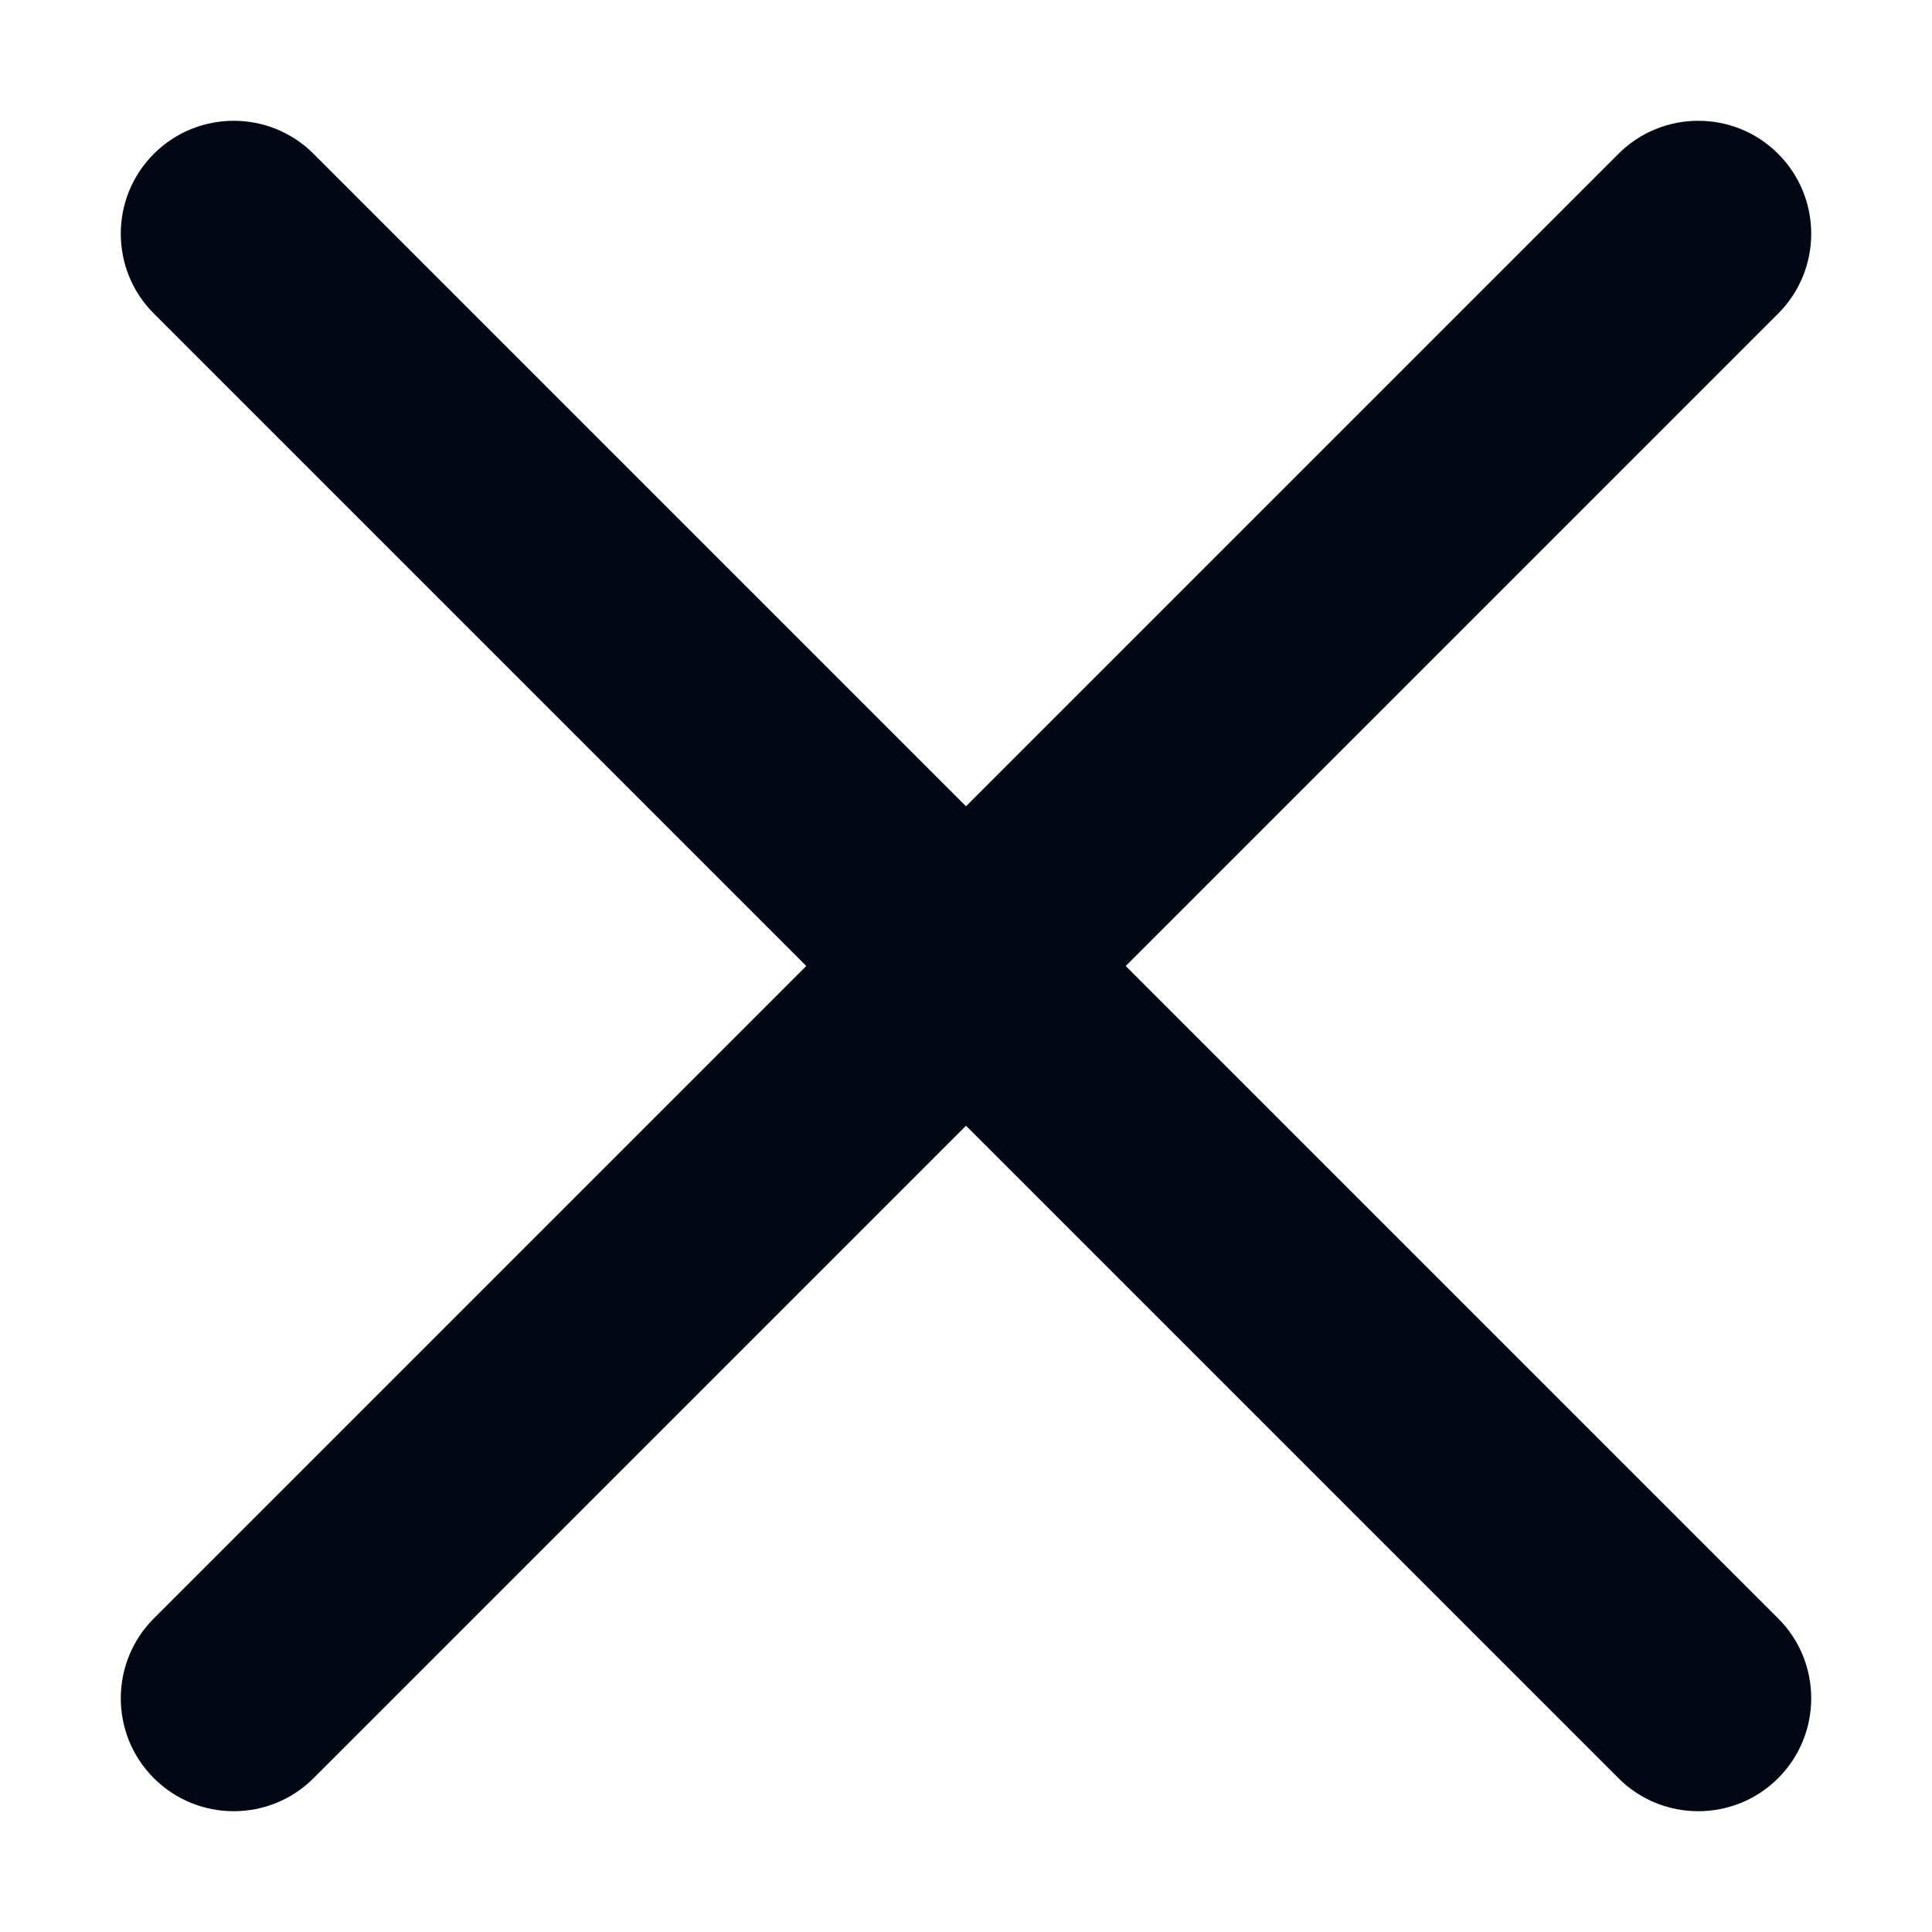
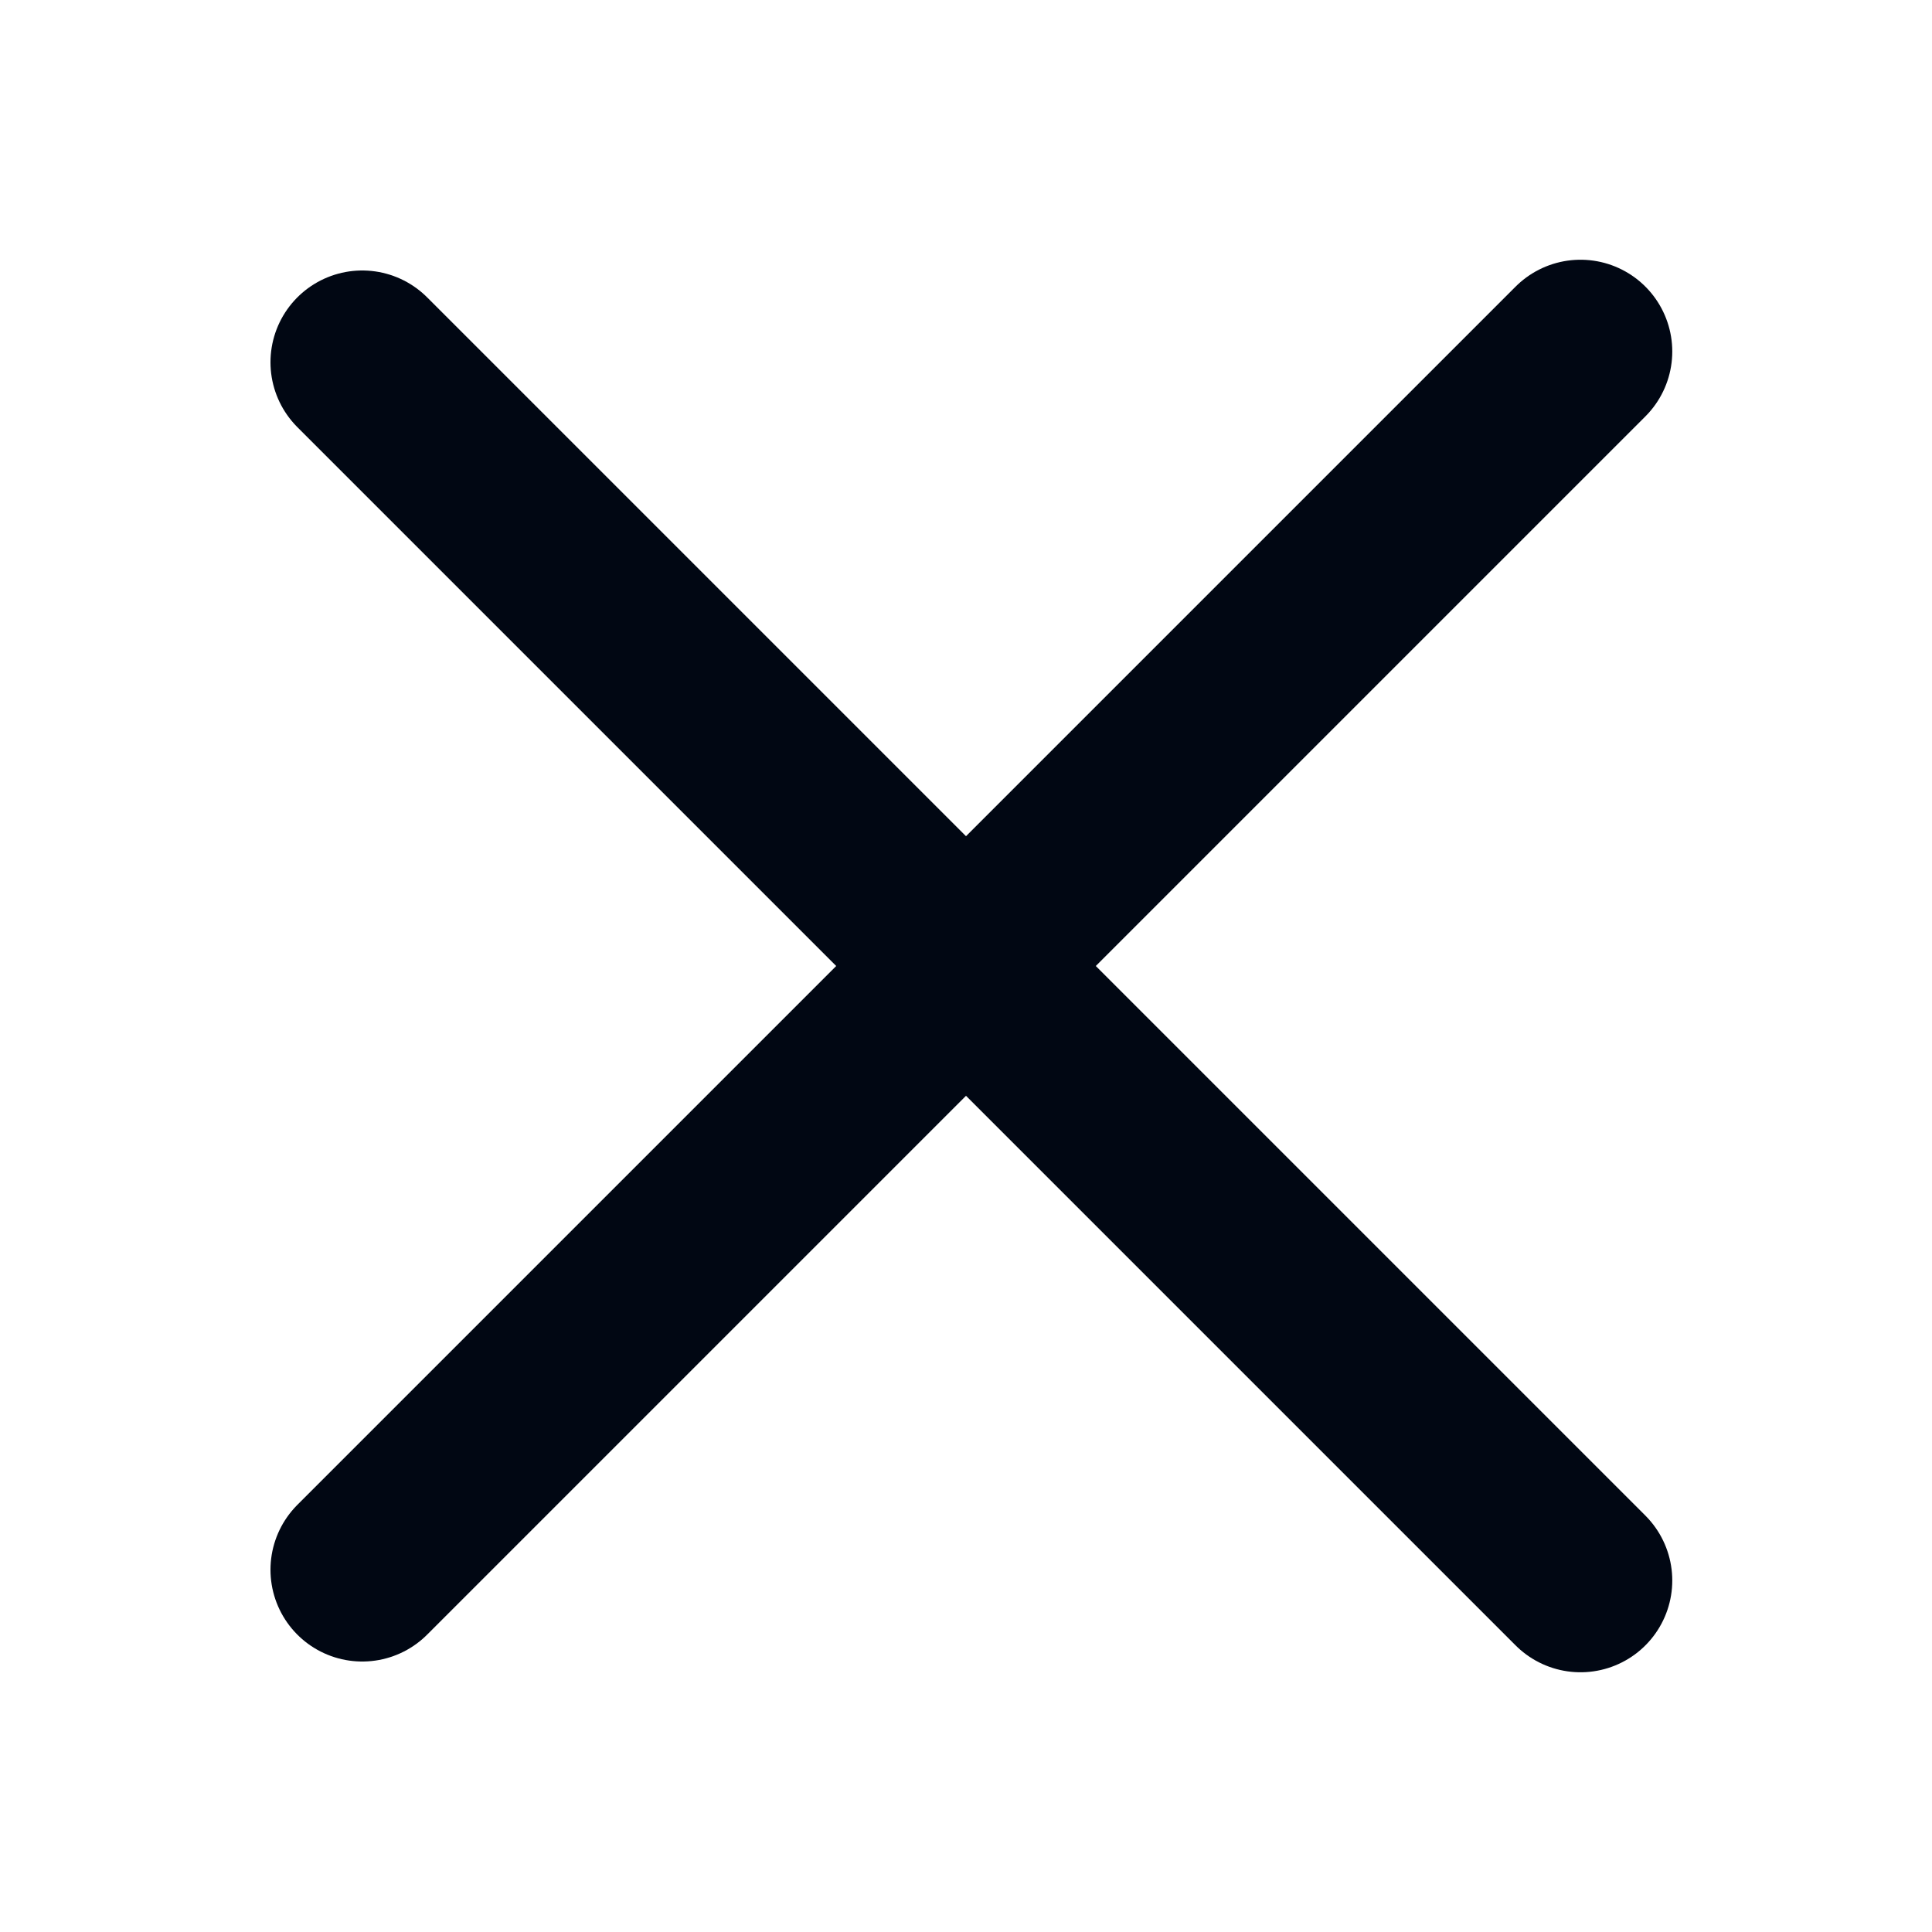
<svg xmlns="http://www.w3.org/2000/svg" width="16" height="16" viewBox="0 0 16 16" fill="none" color="#010713">
-   <path d="M2.597 1.274C2.232 0.909 1.639 0.909 1.274 1.274C0.909 1.639 0.909 2.232 1.274 2.597L6.677 8L1.274 13.403C0.909 13.768 0.909 14.361 1.274 14.726C1.639 15.091 2.232 15.091 2.597 14.726L8 9.323L13.403 14.726C13.768 15.091 14.361 15.091 14.726 14.726C15.091 14.361 15.091 13.768 14.726 13.403L9.323 8L14.726 2.597C15.091 2.232 15.091 1.639 14.726 1.274C14.361 0.909 13.768 0.909 13.403 1.274L8 6.677L2.597 1.274Z" fill="currentColor" />
+   <path d="M3 3L13.089 13.089" stroke="currentColor" stroke-width="1.52" stroke-linecap="round" />
+   <path d="M3 13L13.089 2.911" stroke="currentColor" stroke-width="1.52" stroke-linecap="round" />
</svg>
